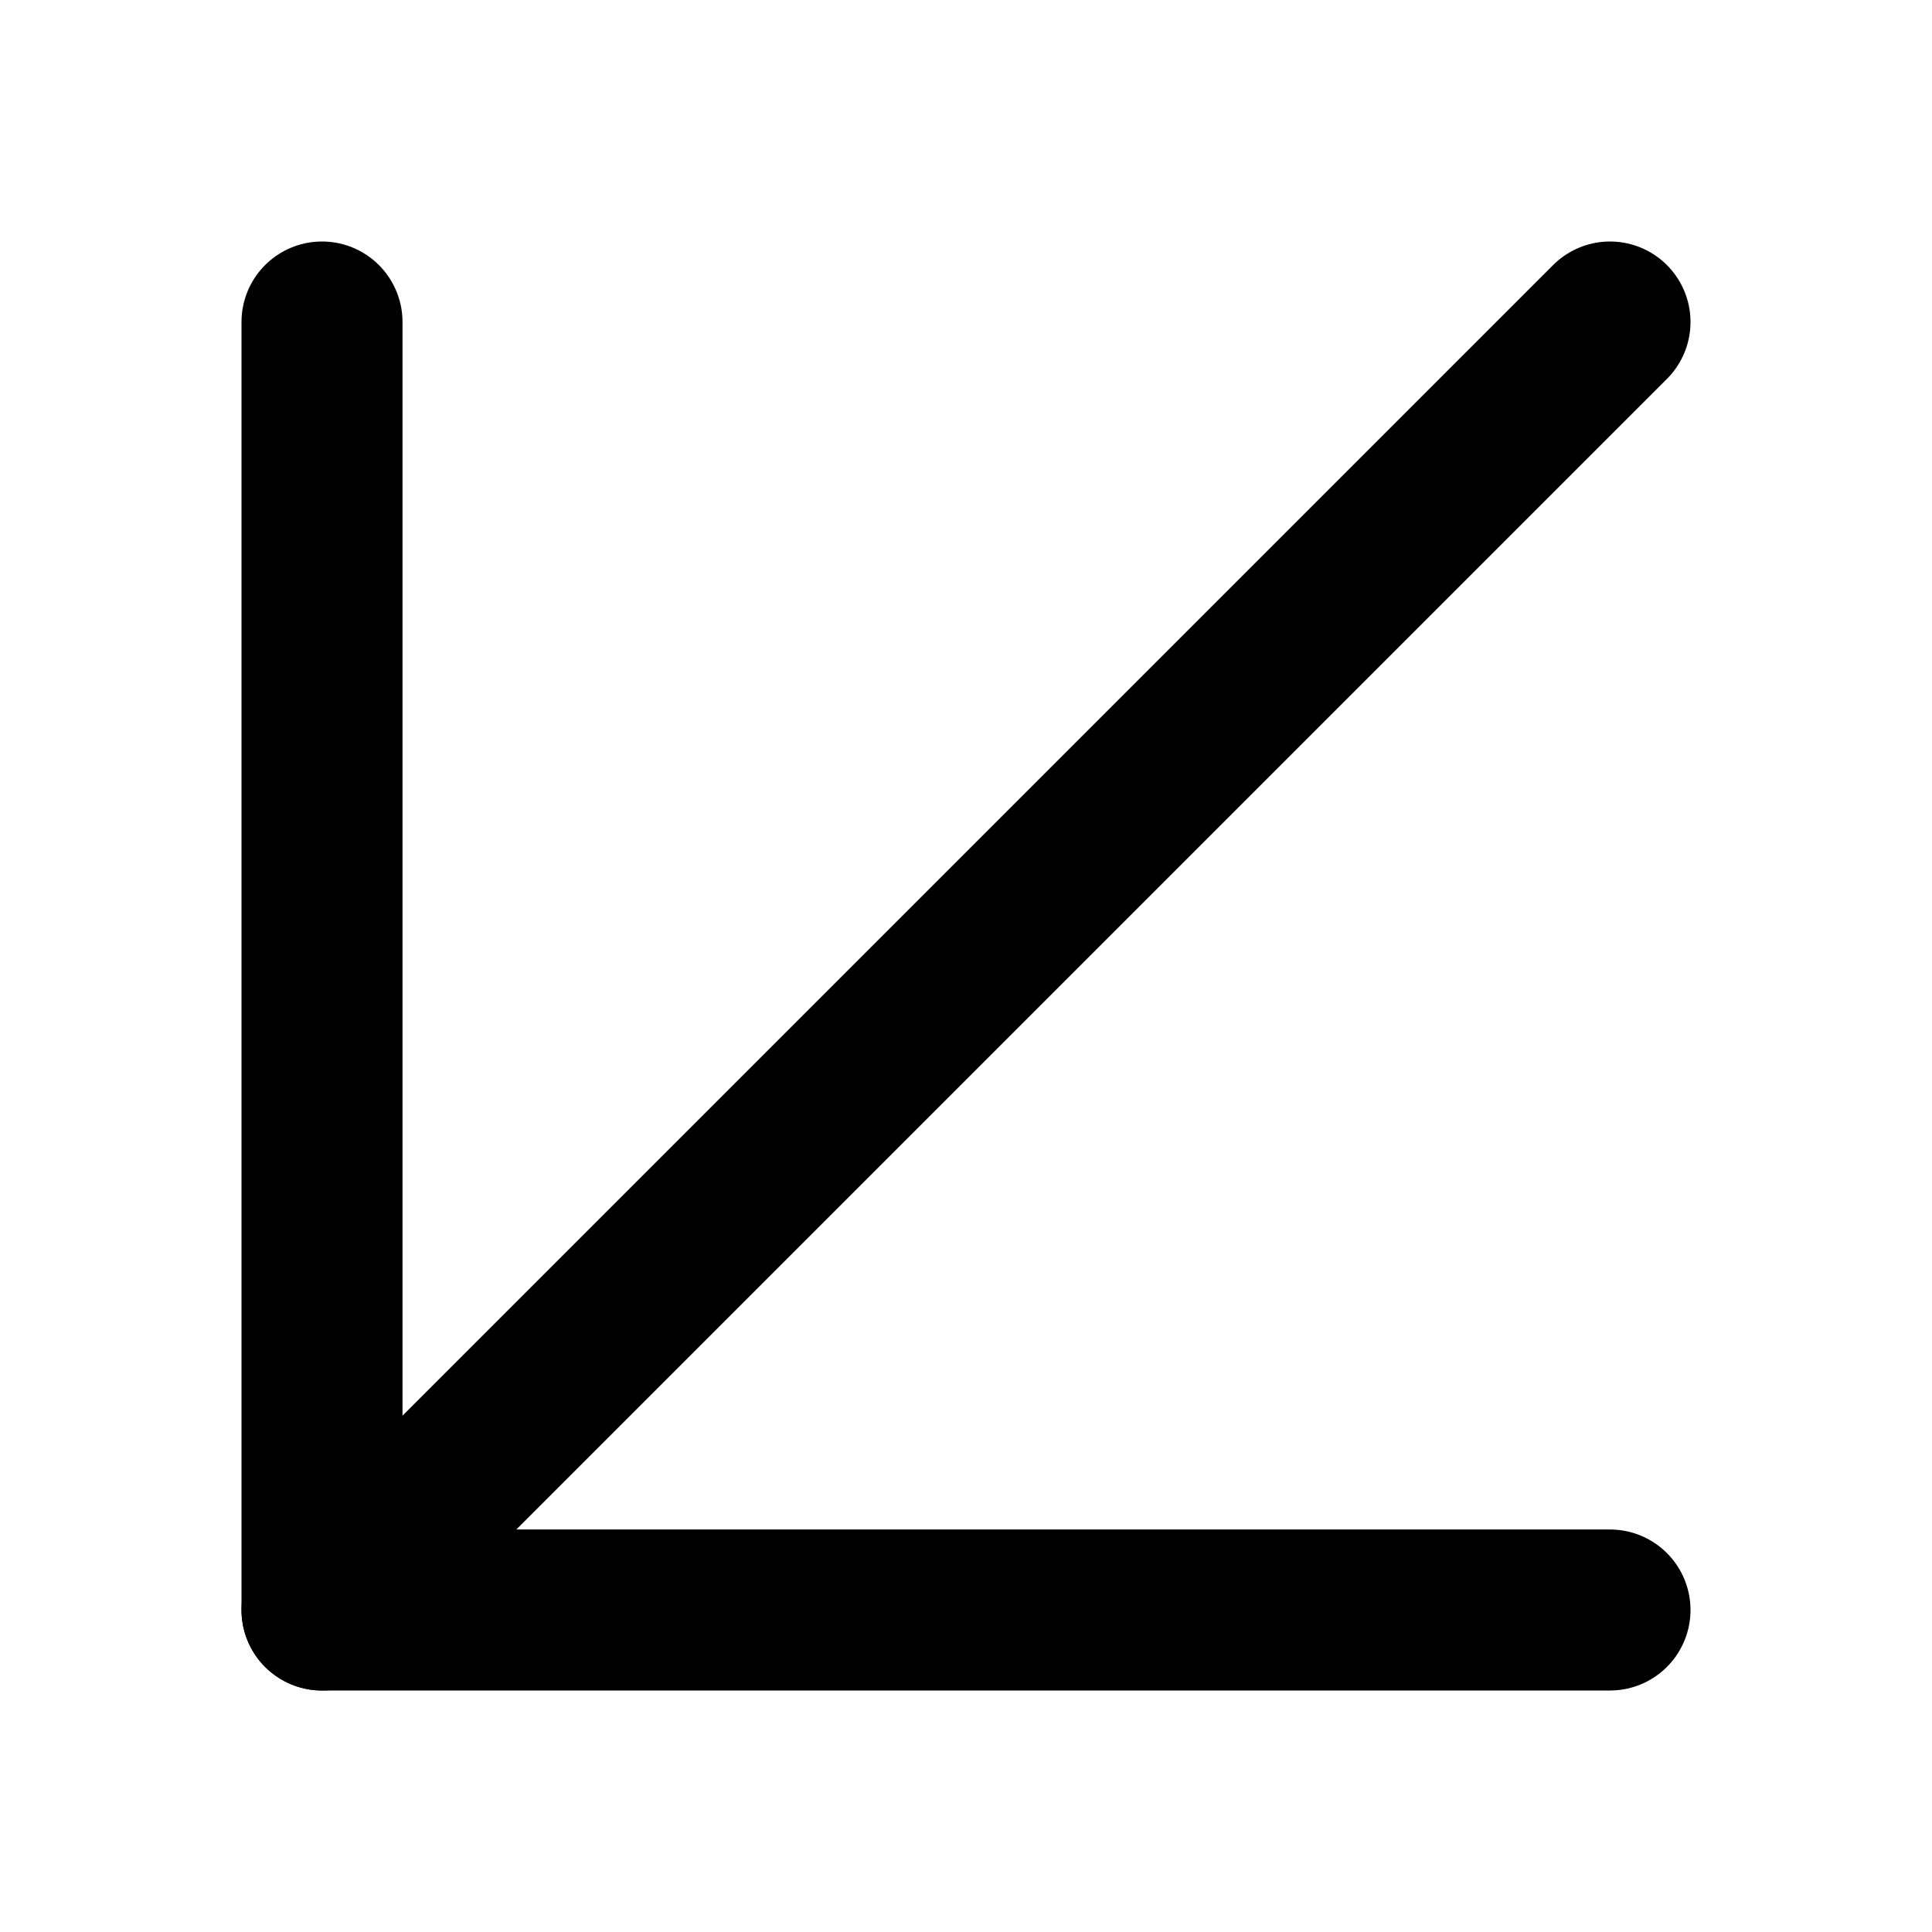
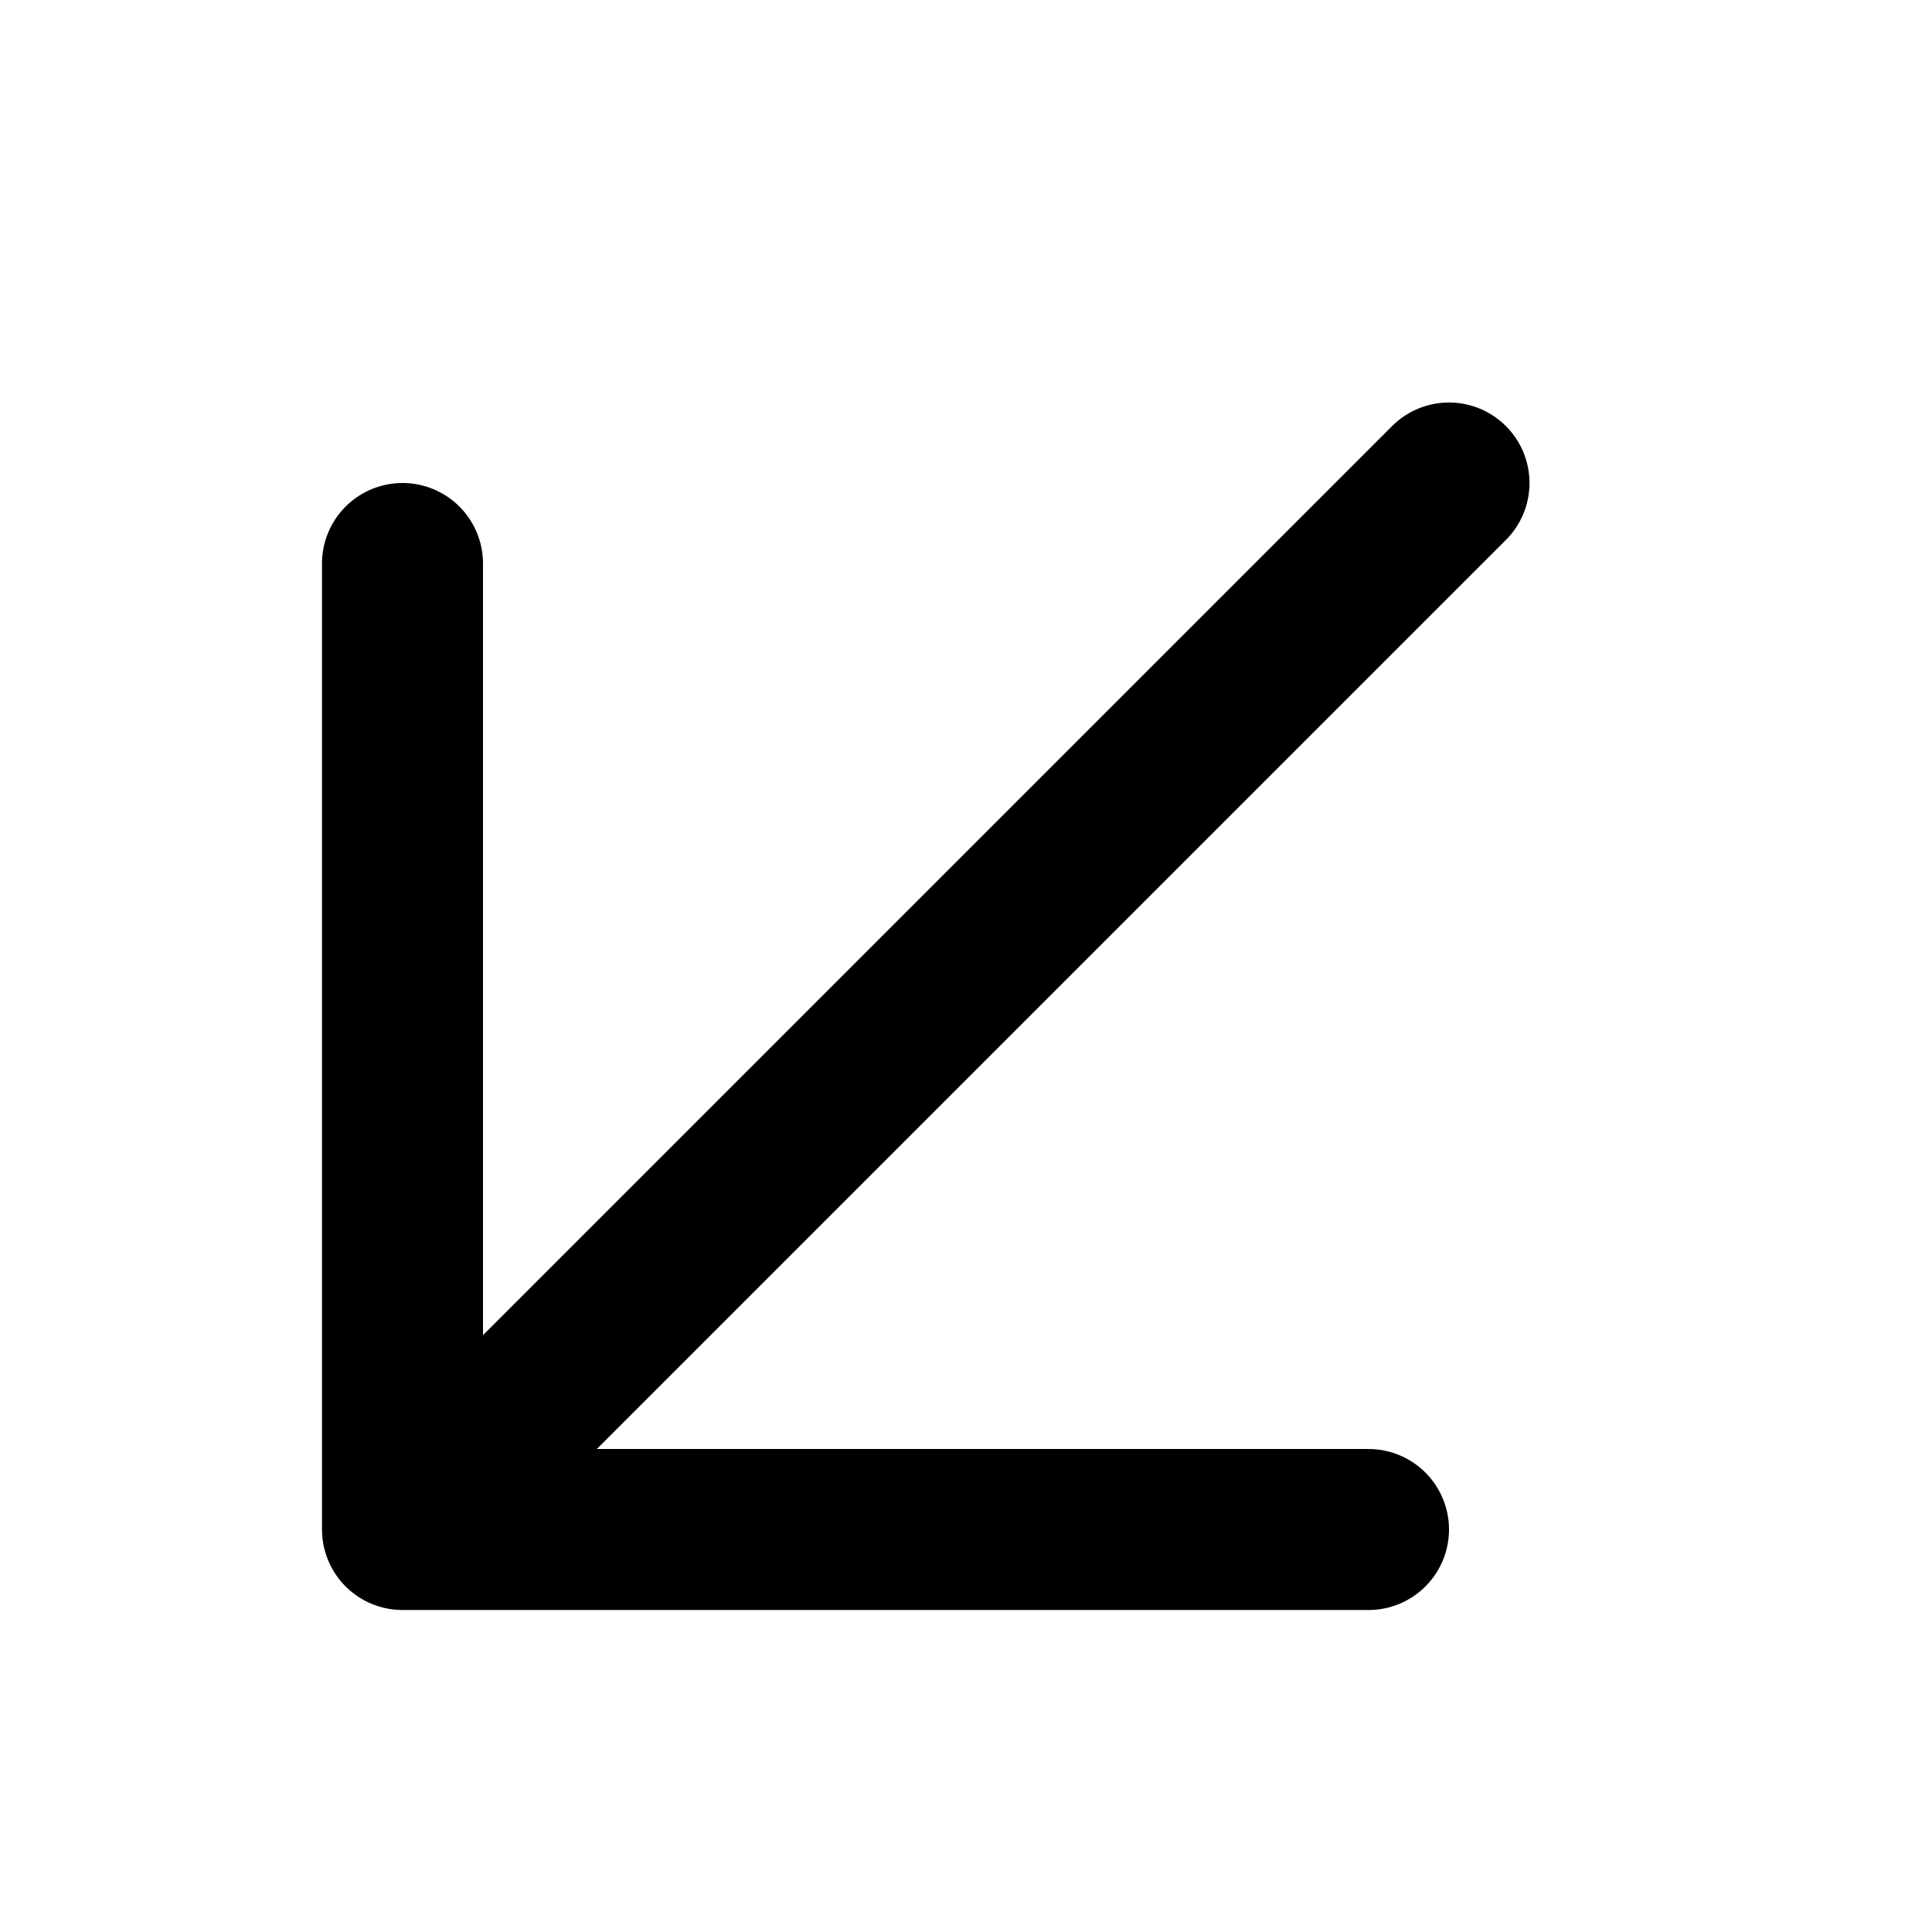
<svg xmlns="http://www.w3.org/2000/svg" width="24" height="24" viewBox="0 0 24 24" fill="none" stroke="currentColor" stroke-width="2" stroke-linecap="round" stroke-linejoin="round">
-   <line x1="4" y1="20" x2="20" y2="4" />
-   <polyline points="20 20 4 20 4 4" />
+   <line x1="6" y1="18" x2="18" y2="6" />
+   <polyline points="5 7 5 19 17 19" />
</svg>
